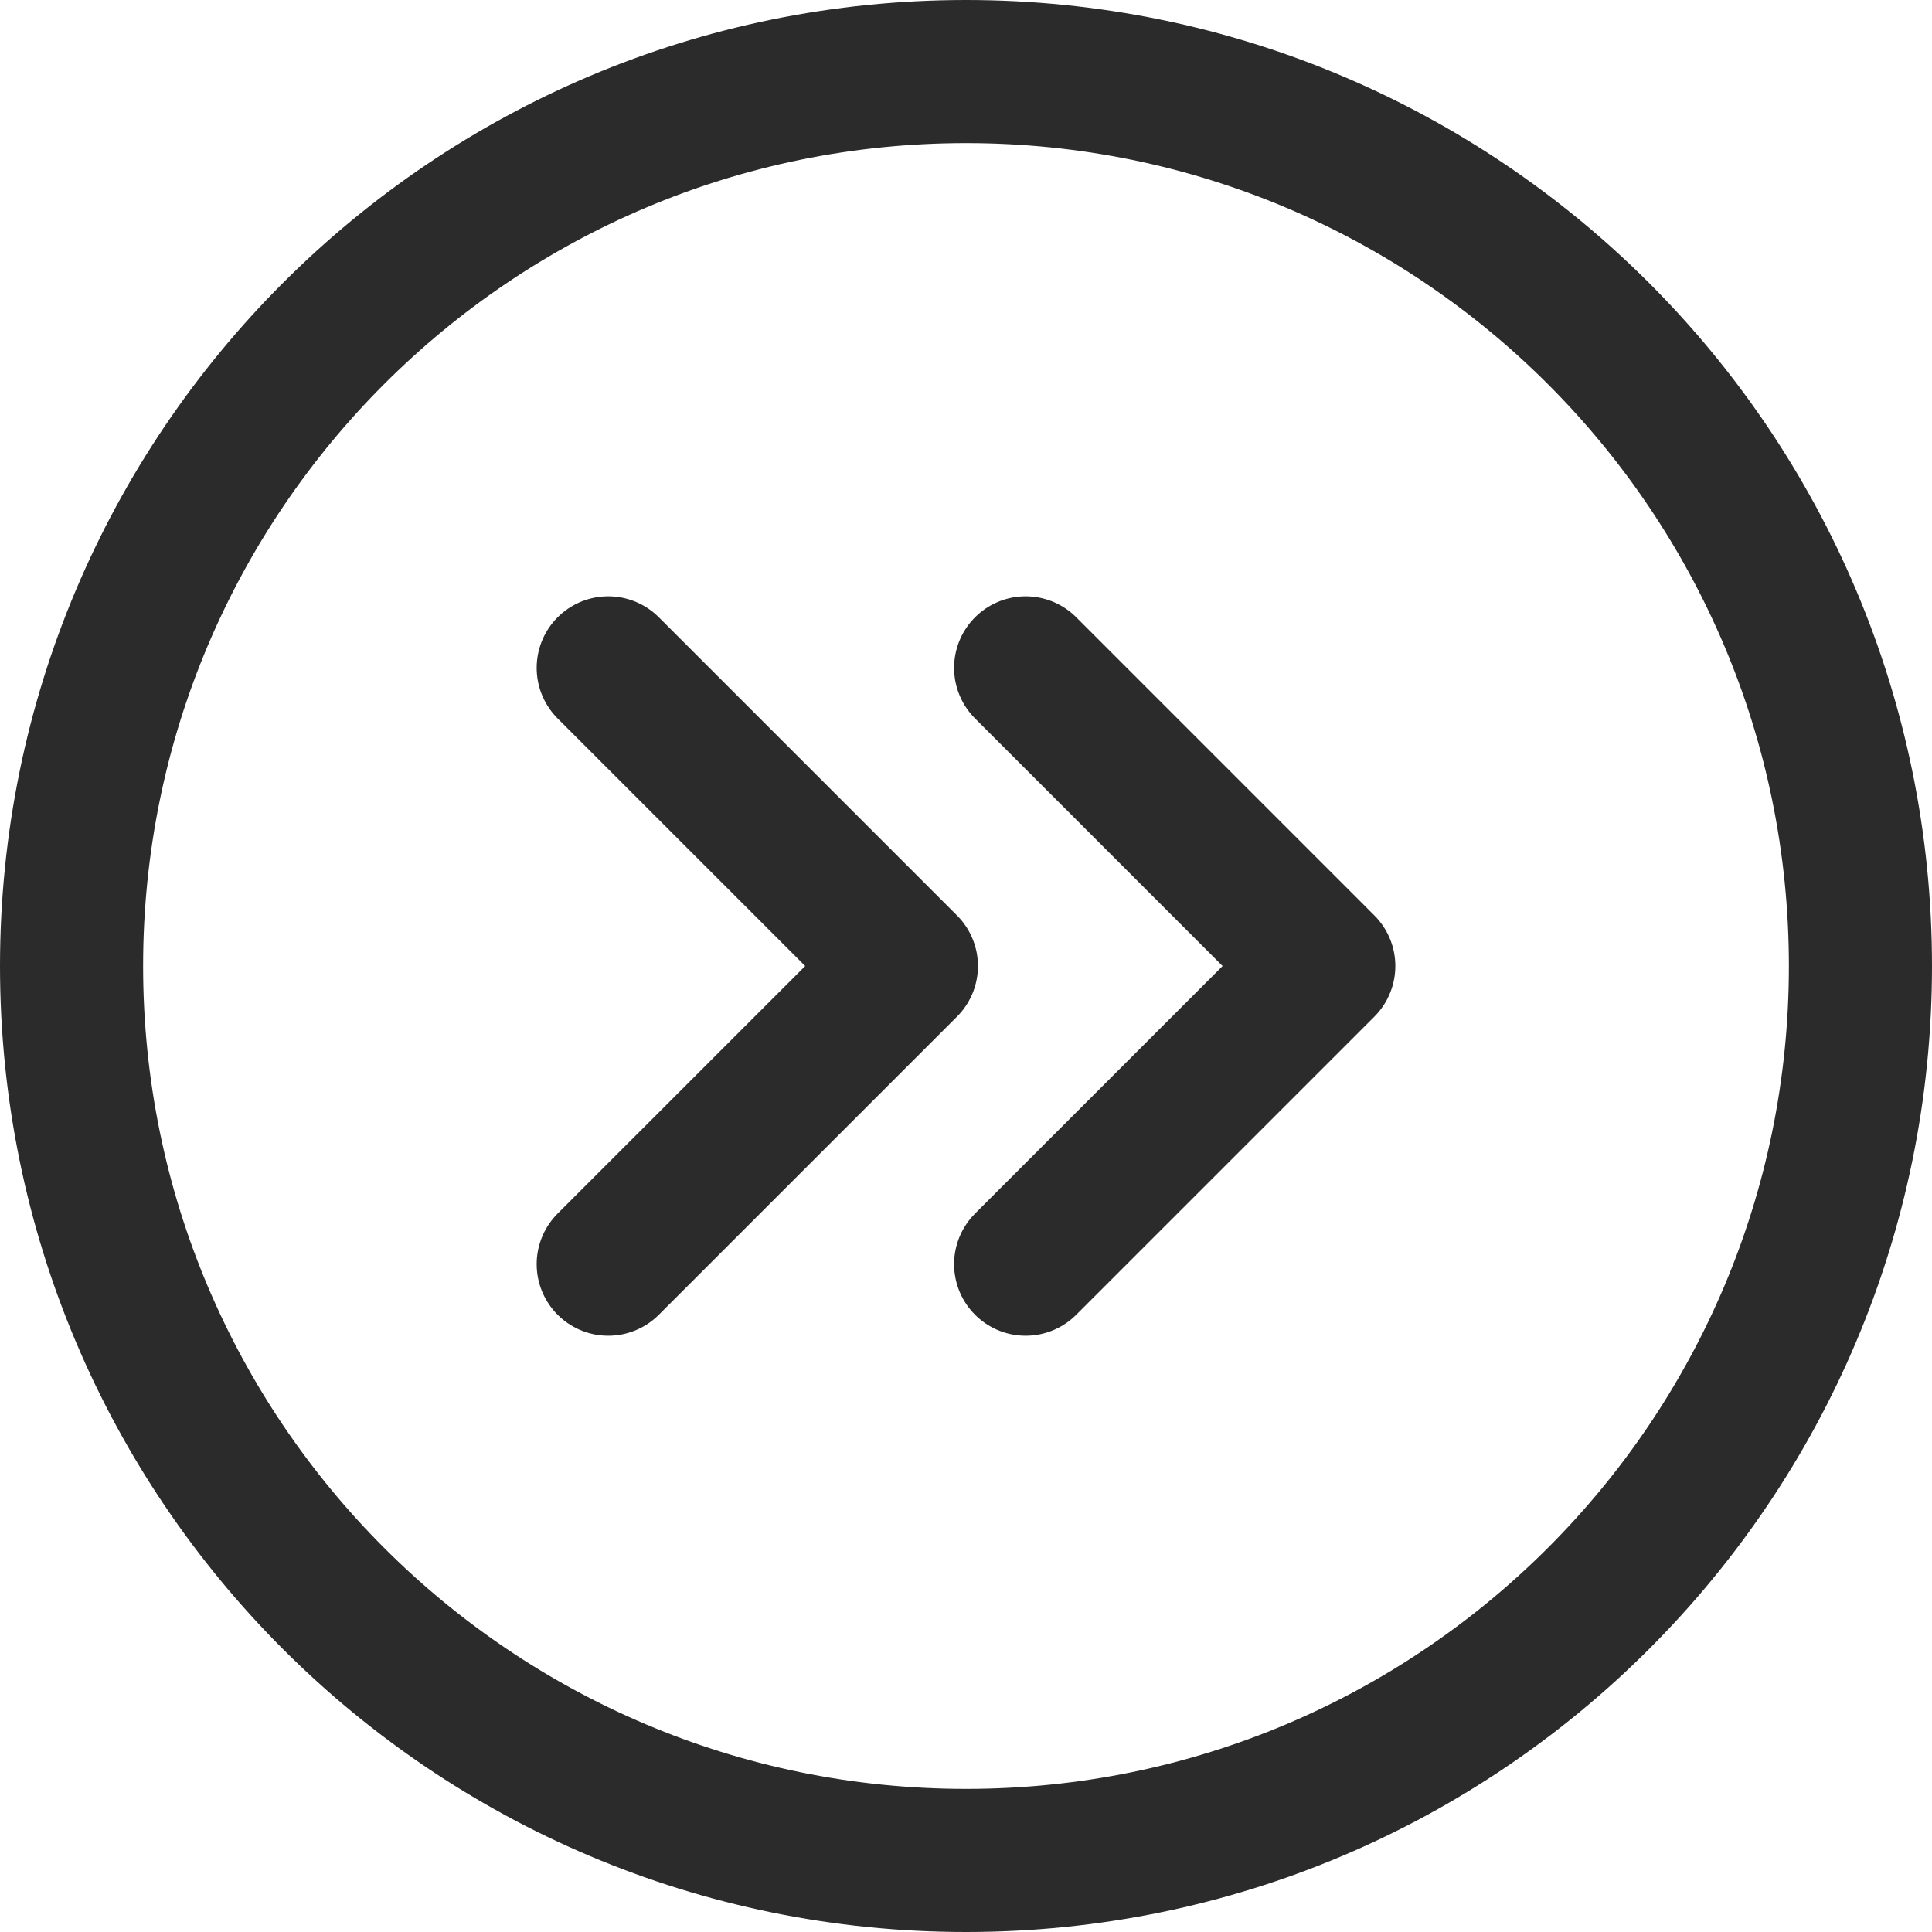
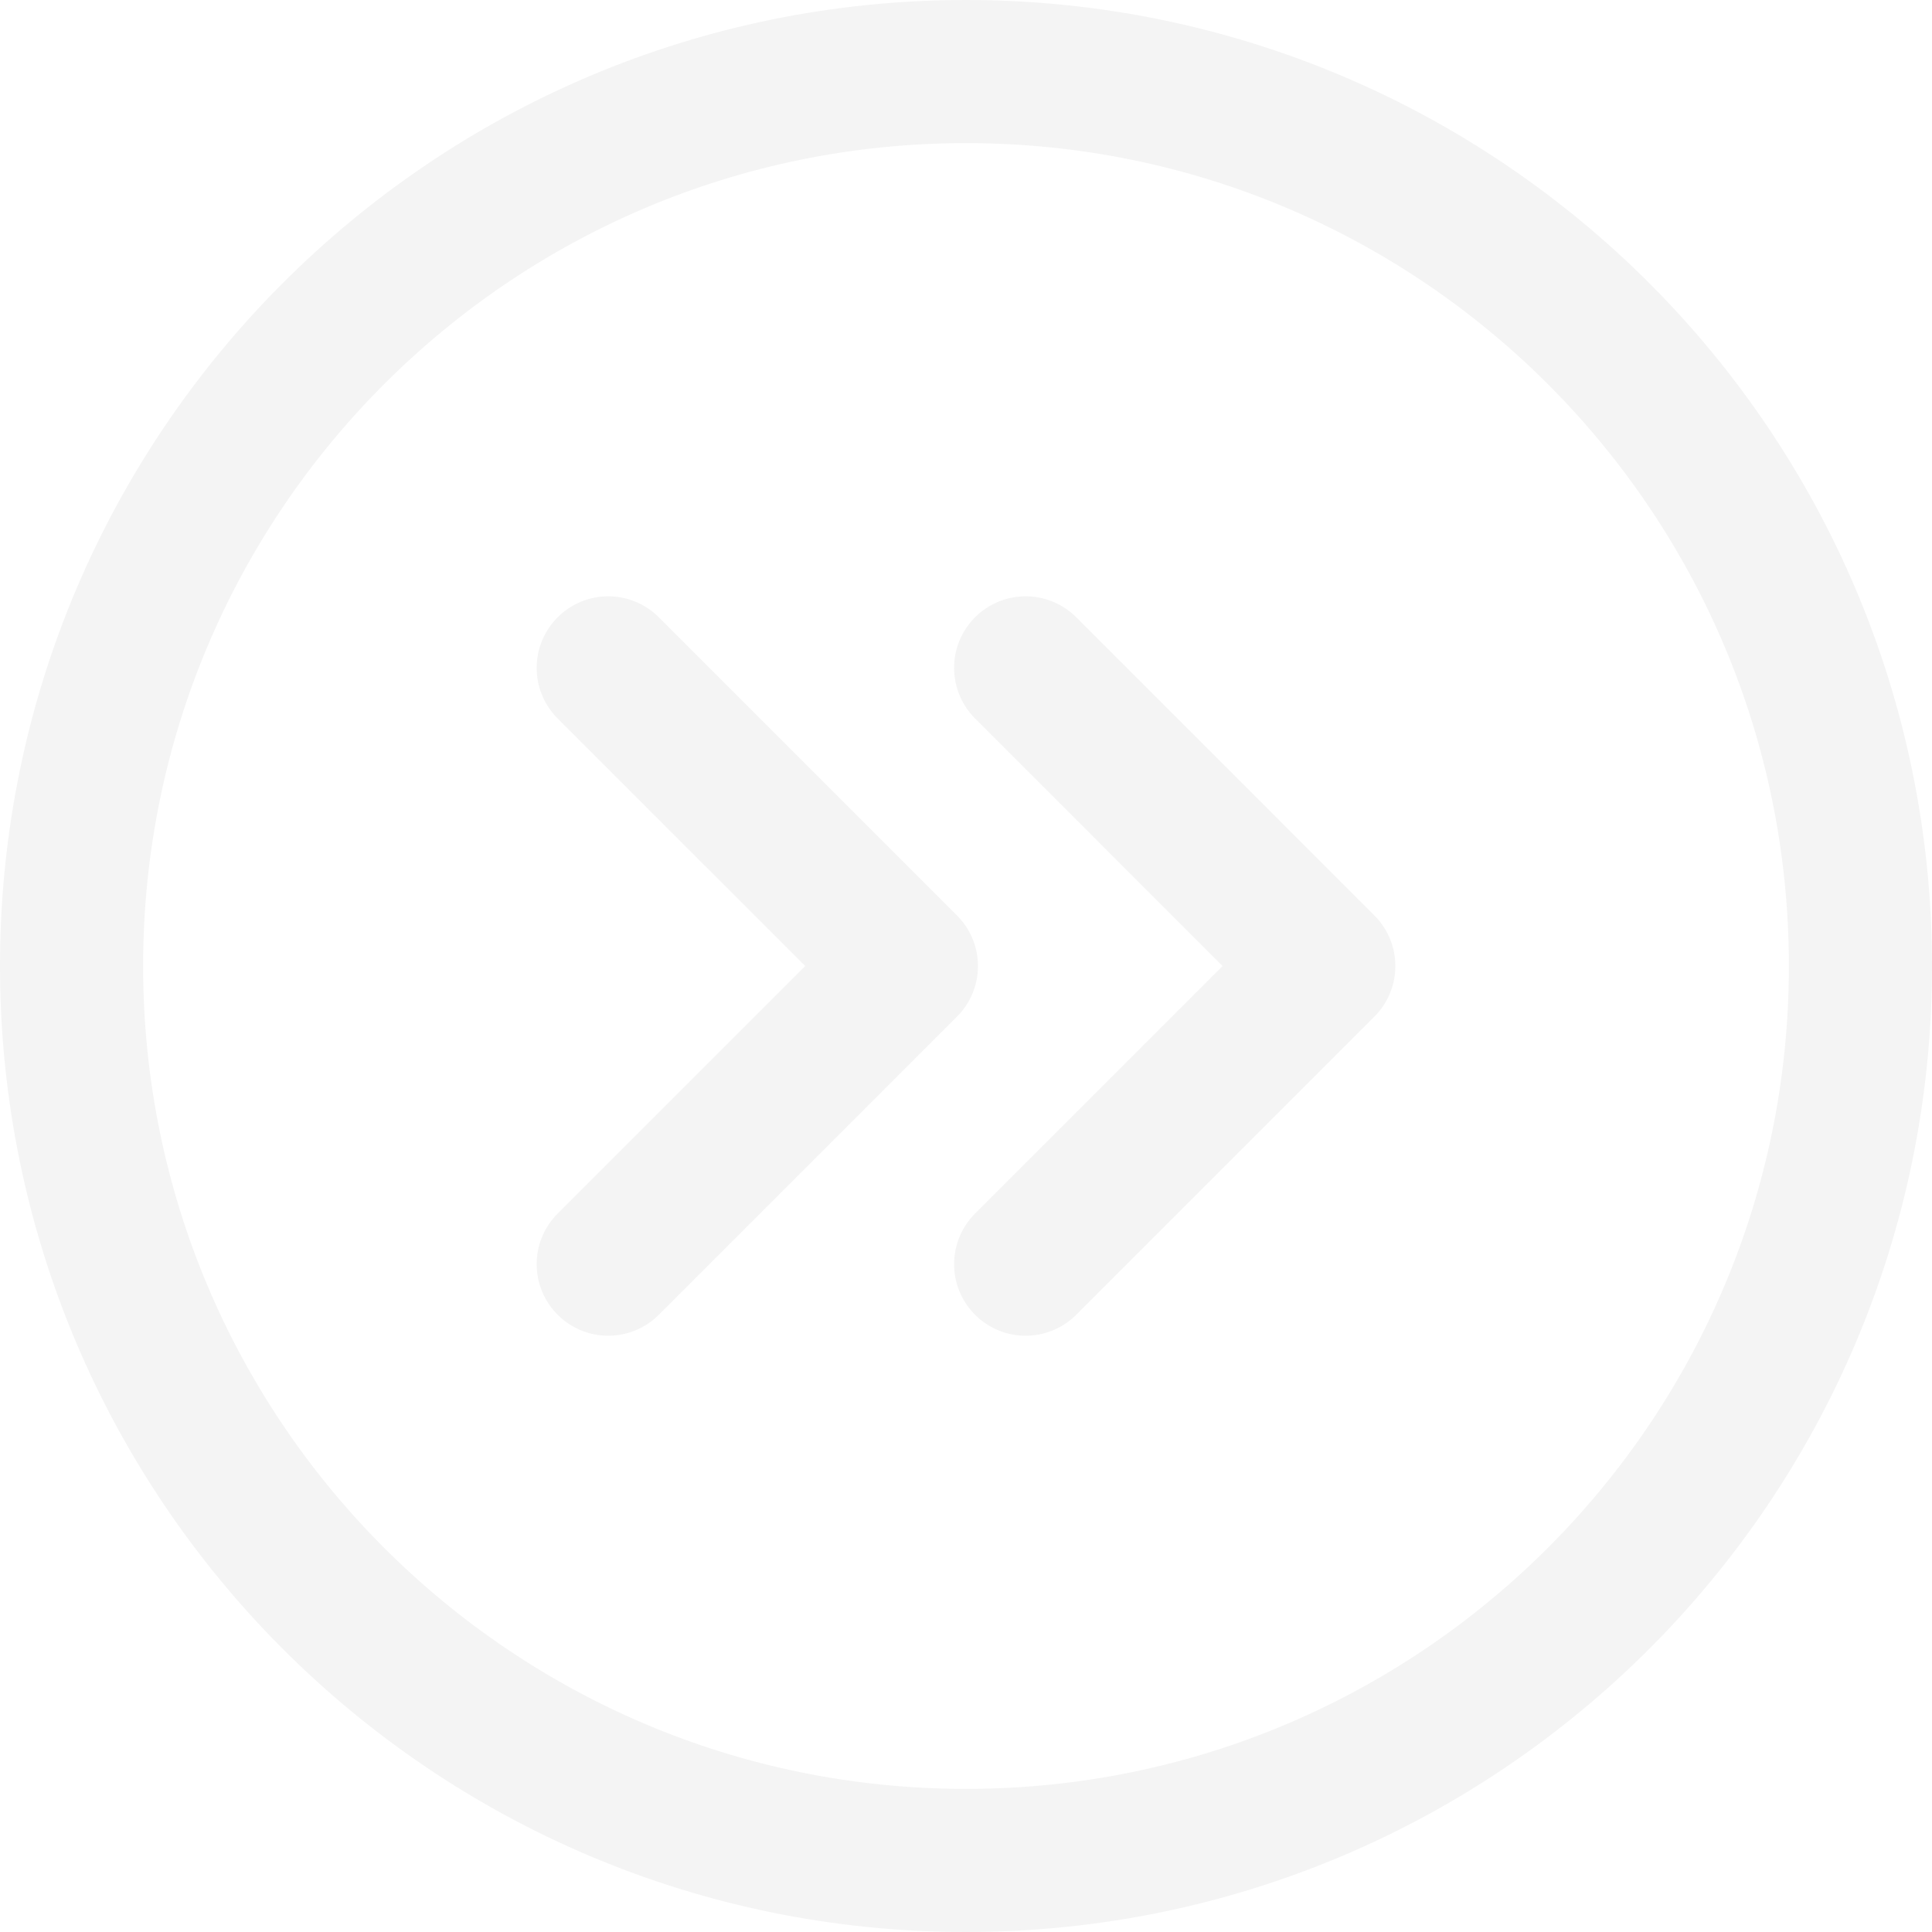
<svg xmlns="http://www.w3.org/2000/svg" width="54" height="54" viewBox="0 0 54 54" fill="none">
-   <path d="M28.667 18.667L37 27.001L28.667 35.334" stroke="#2b2b2b" stroke-width="4" stroke-linecap="round" stroke-linejoin="round" />
-   <path d="M17 18.667L25.334 27.001L17 35.334" stroke="#2b2b2b" stroke-width="4" stroke-linecap="round" stroke-linejoin="round" />
-   <path d="M27 2C13.193 2 2 13.193 2 27C2 40.807 13.193 52 27 52C40.807 52 52 40.807 52 27C52 13.193 40.807 2 27 2Z" stroke="#2b2b2b" stroke-width="4" stroke-linecap="round" stroke-linejoin="round" />
+   <path d="M28.667 18.667L37 27.001L28.667 35.334" stroke="#f4f4f4" stroke-width="4" stroke-linecap="round" stroke-linejoin="round" />
+   <path d="M17 18.667L25.334 27.001L17 35.334" stroke="#f4f4f4" stroke-width="4" stroke-linecap="round" stroke-linejoin="round" />
+   <path d="M27 2C13.193 2 2 13.193 2 27C2 40.807 13.193 52 27 52C40.807 52 52 40.807 52 27C52 13.193 40.807 2 27 2Z" stroke="#f4f4f4" stroke-width="4" stroke-linecap="round" stroke-linejoin="round" />
</svg>
